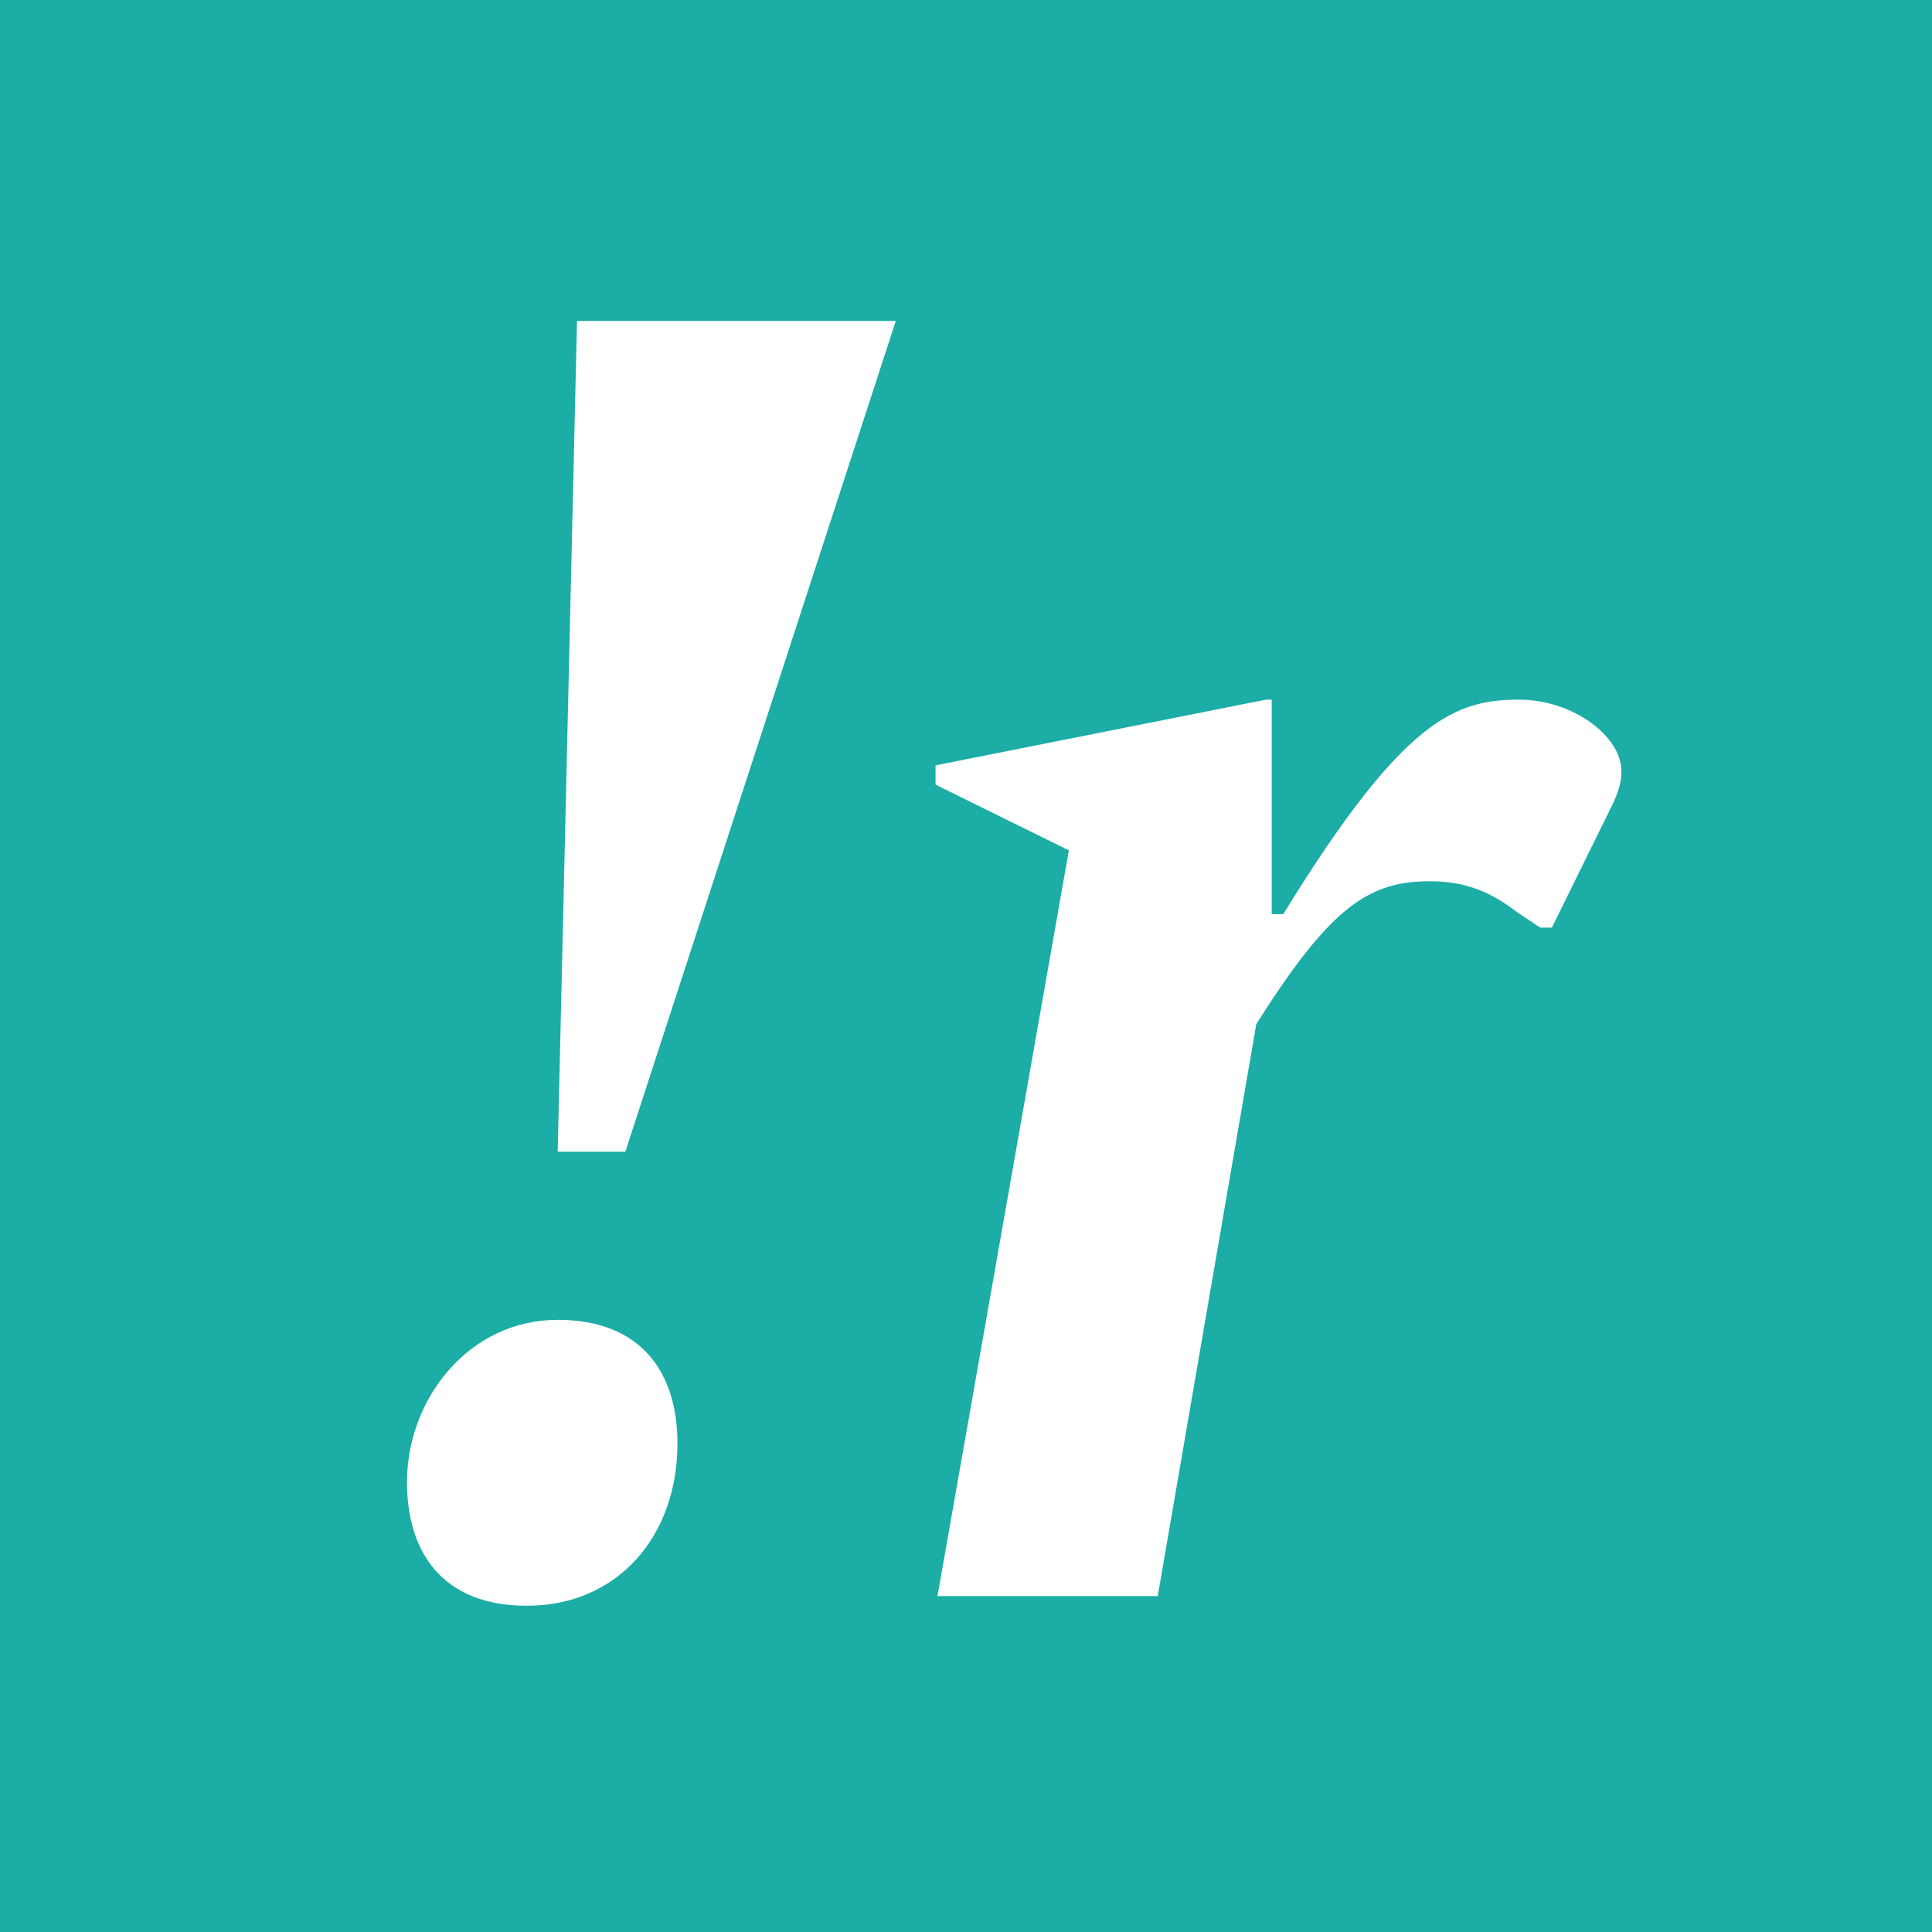
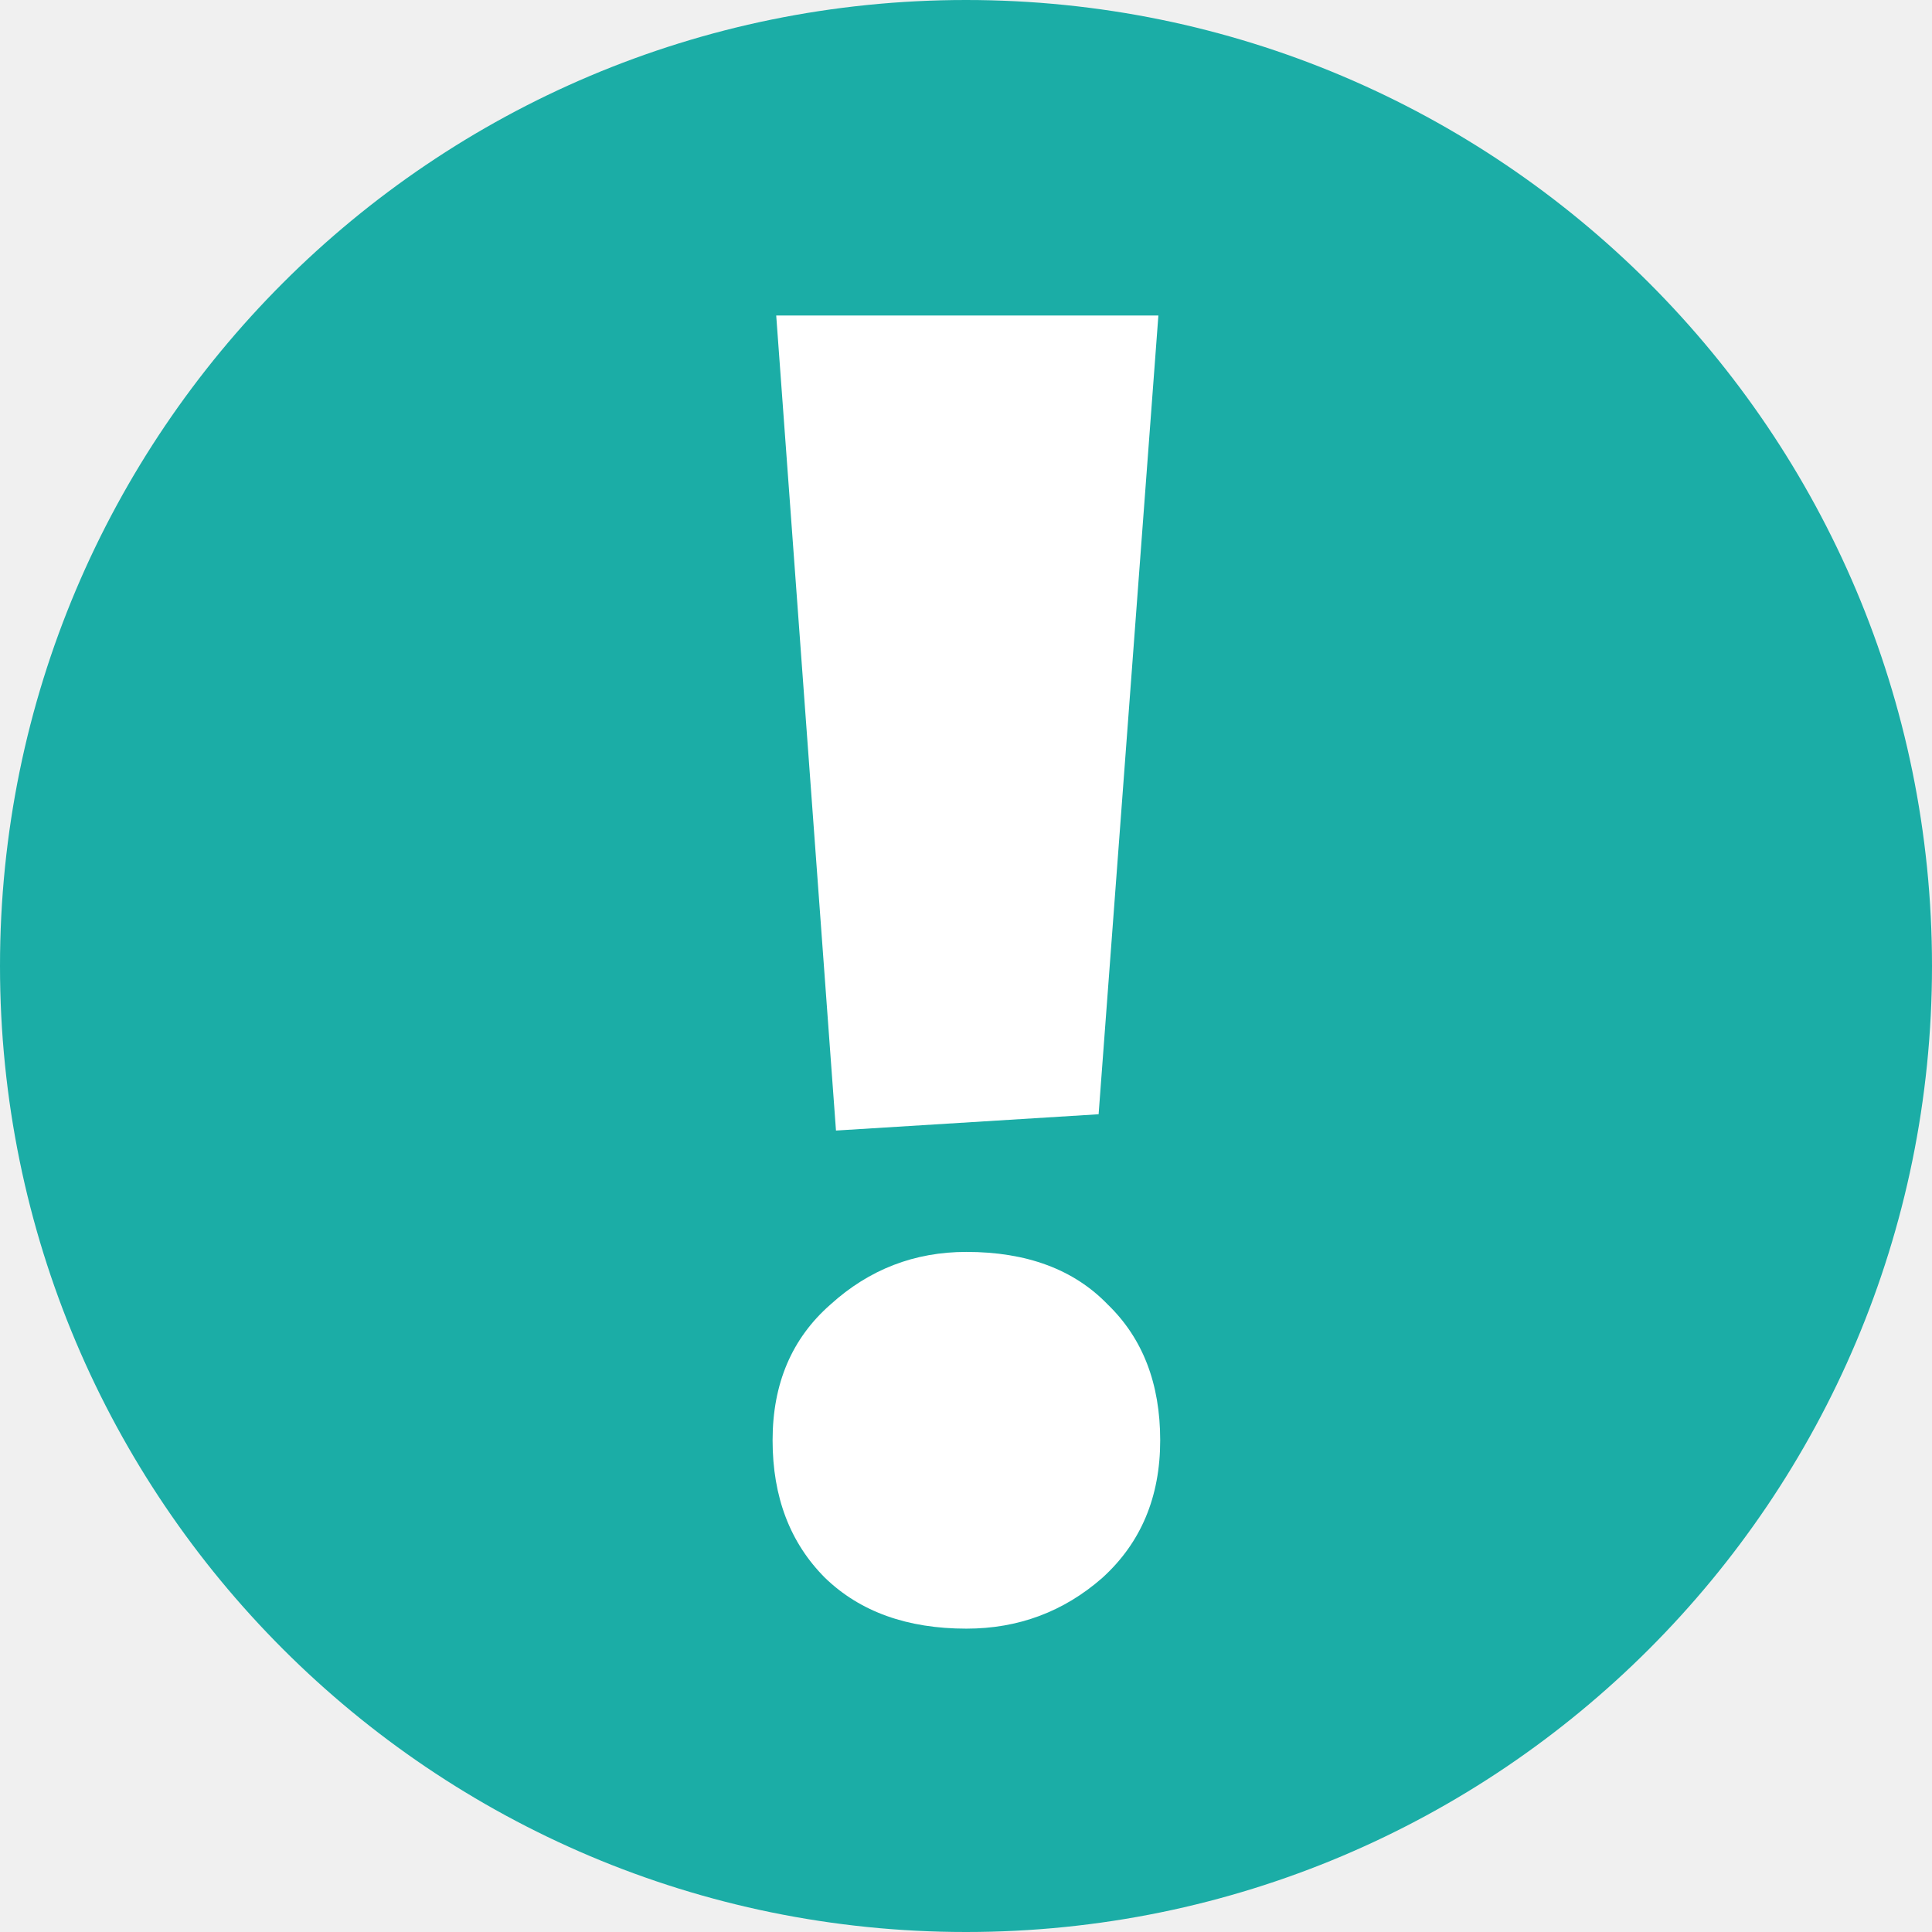
<svg xmlns="http://www.w3.org/2000/svg" width="64" height="64" viewBox="0 0 64 64" fill="none">
-   <g clip-path="url(#clip0_28_7)">
-     <rect width="64" height="64" fill="#1BADA6" />
+   <g clip-path="url(#clip0_30_2)">
    <circle cx="32" cy="32" r="32" fill="#1BADA6" />
-     <path d="M18.474 38.153L19.114 10.633H29.674L20.715 38.153H18.474ZM17.451 53.193C14.698 53.193 13.482 51.465 13.482 49.097C13.482 46.345 15.53 43.721 18.474 43.721C21.227 43.721 22.442 45.449 22.442 47.817C22.442 50.889 20.459 53.193 17.451 53.193ZM31.055 52.873L35.407 28.169L30.991 25.993V25.353L41.935 23.177H42.127V30.281H42.511C46.48 23.817 48.208 23.177 50.319 23.177C52.111 23.177 53.712 24.393 53.712 25.545C53.712 25.865 53.648 26.121 53.456 26.569L51.407 30.729H51.023L50.255 30.217C49.423 29.577 48.592 29.193 47.376 29.193C45.392 29.193 44.111 29.961 41.615 33.929L38.352 52.873H31.055Z" fill="white" />
+     <path d="M27.693 37.451L25.713 10.451H38.373L36.393 36.911L27.693 37.451ZM25.593 47.711C25.593 45.831 26.233 44.331 27.513 43.211C28.793 42.051 30.293 41.471 32.013 41.471C34.013 41.471 35.573 42.051 36.693 43.211C37.853 44.331 38.433 45.831 38.433 47.711C38.433 49.591 37.793 51.111 36.513 52.271C35.233 53.391 33.733 53.951 32.013 53.951C30.053 53.951 28.493 53.391 27.333 52.271C26.173 51.111 25.593 49.591 25.593 47.711Z" fill="white" />
  </g>
  <defs>
-     <clipPath id="clip0_28_7">
+     <clipPath id="clip0_30_2">
      <rect width="64" height="64" fill="white" />
    </clipPath>
  </defs>
</svg>
